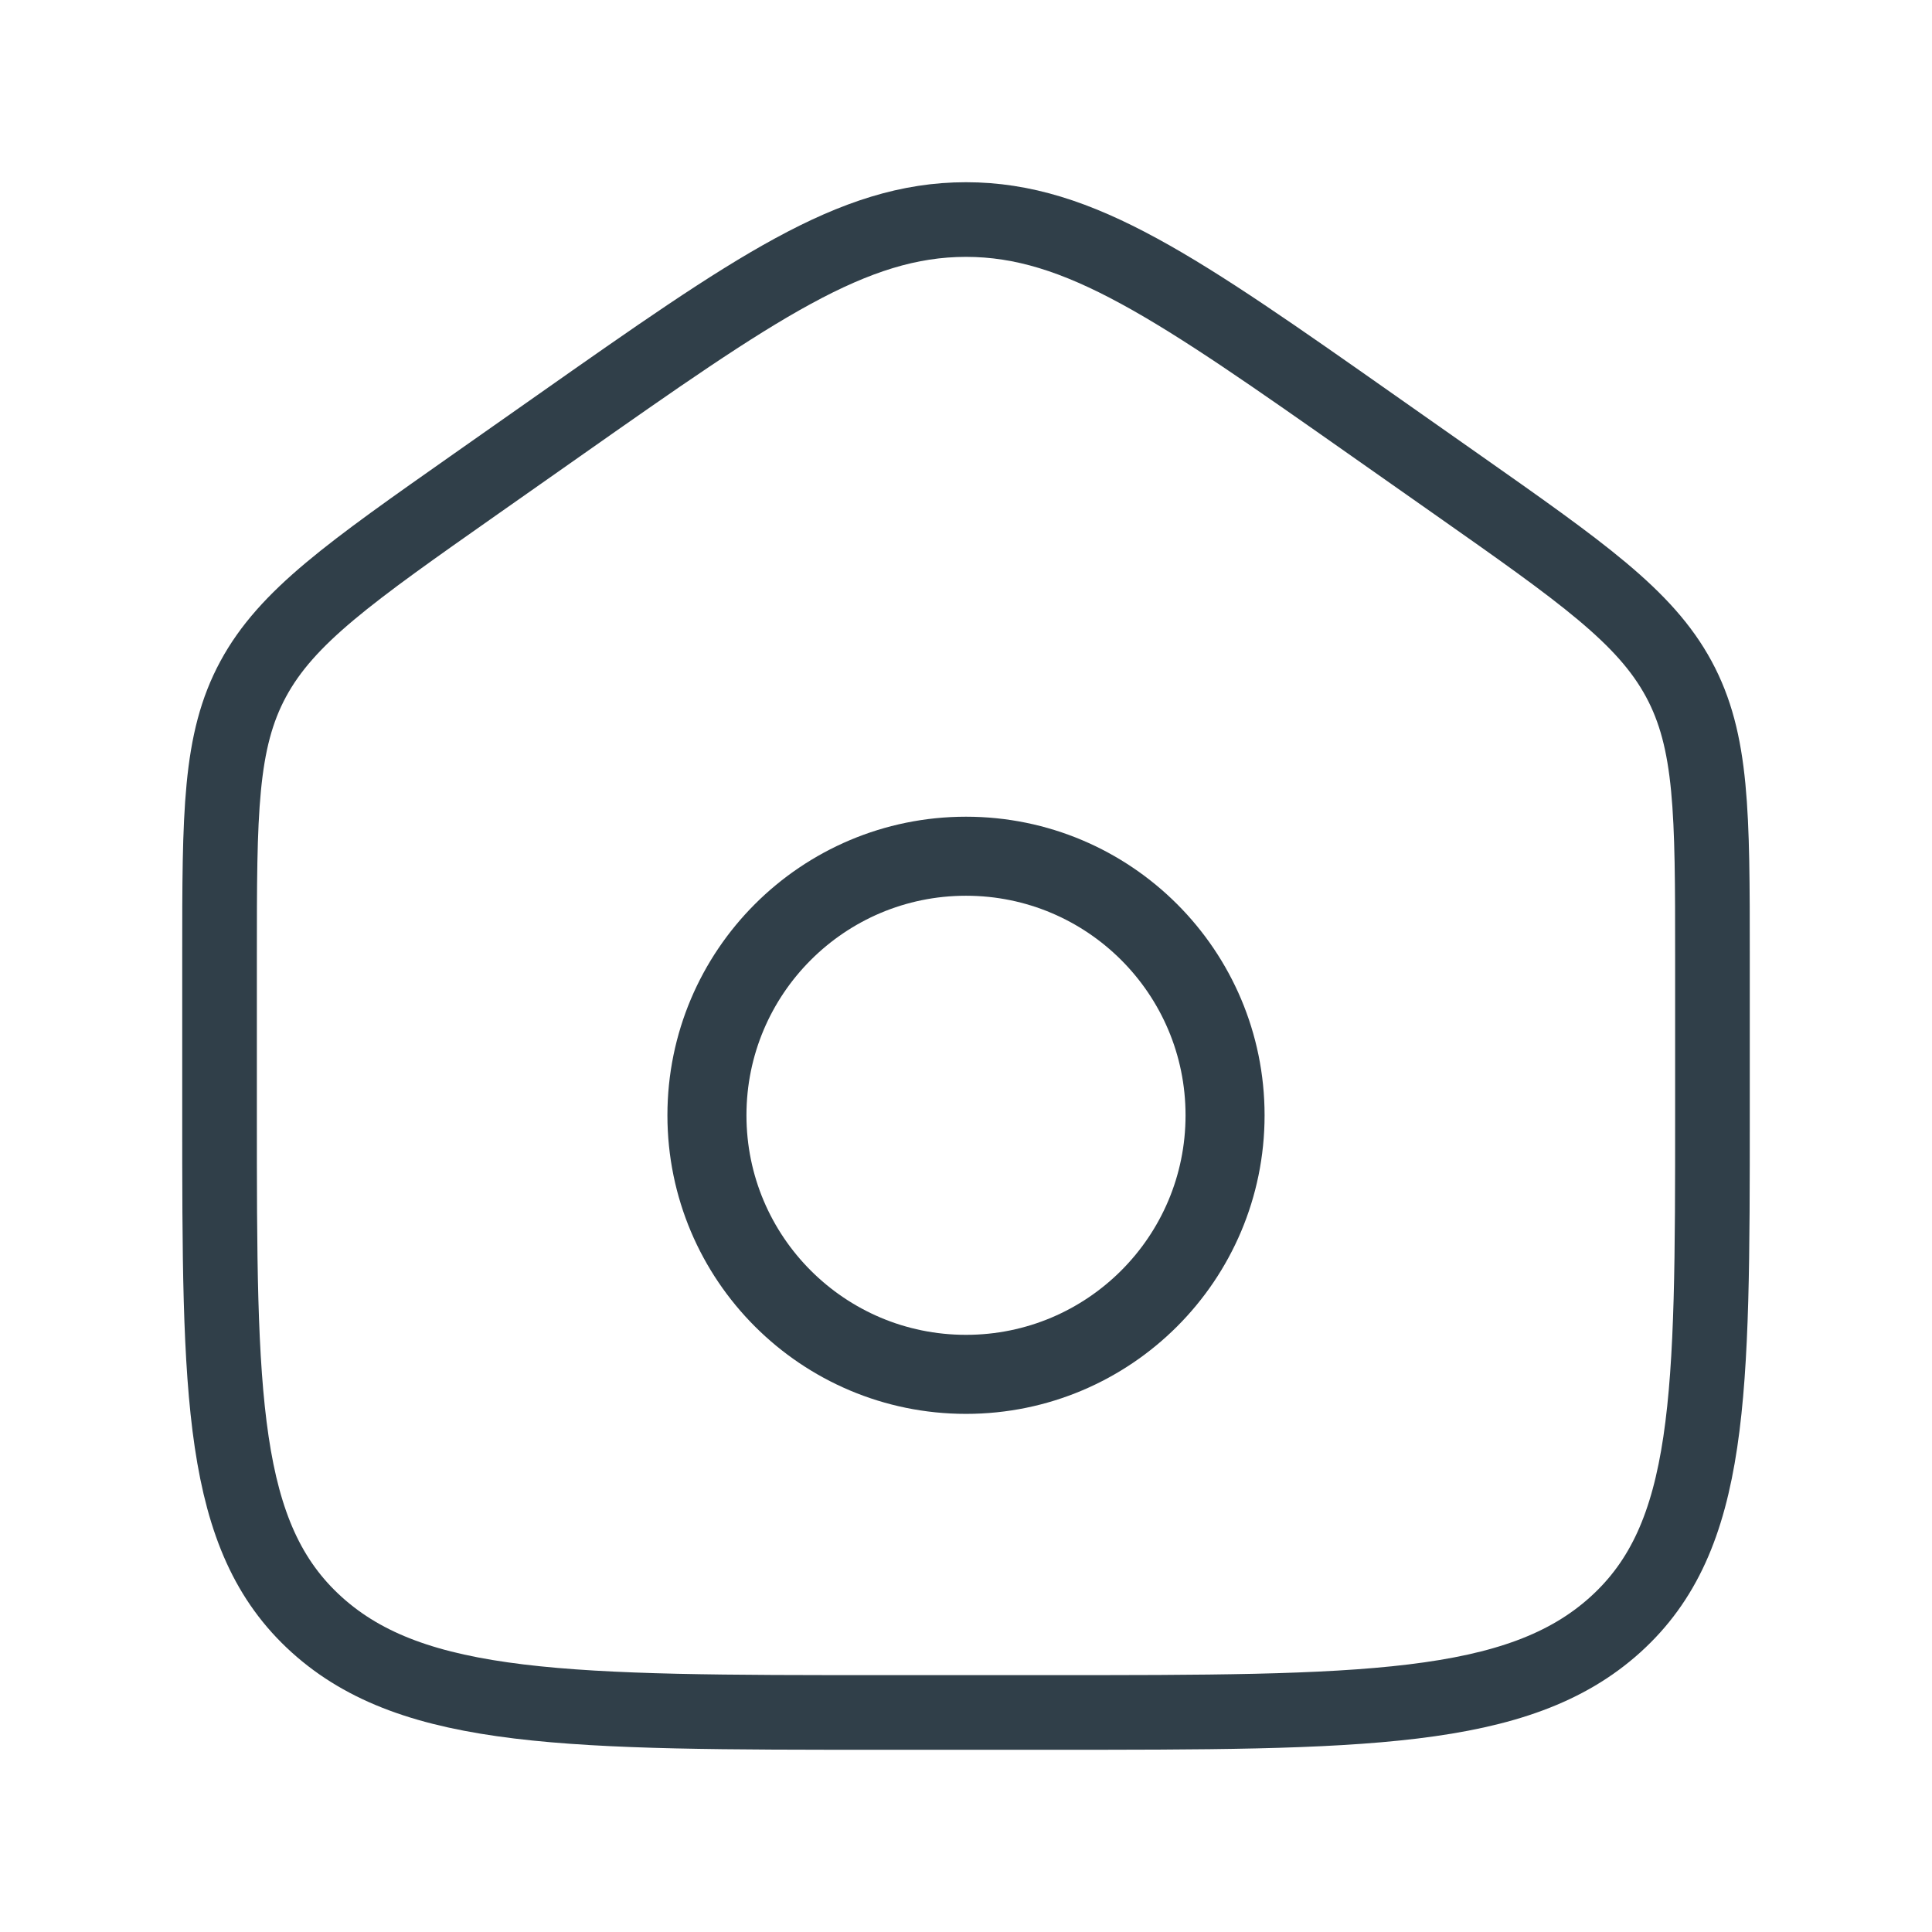
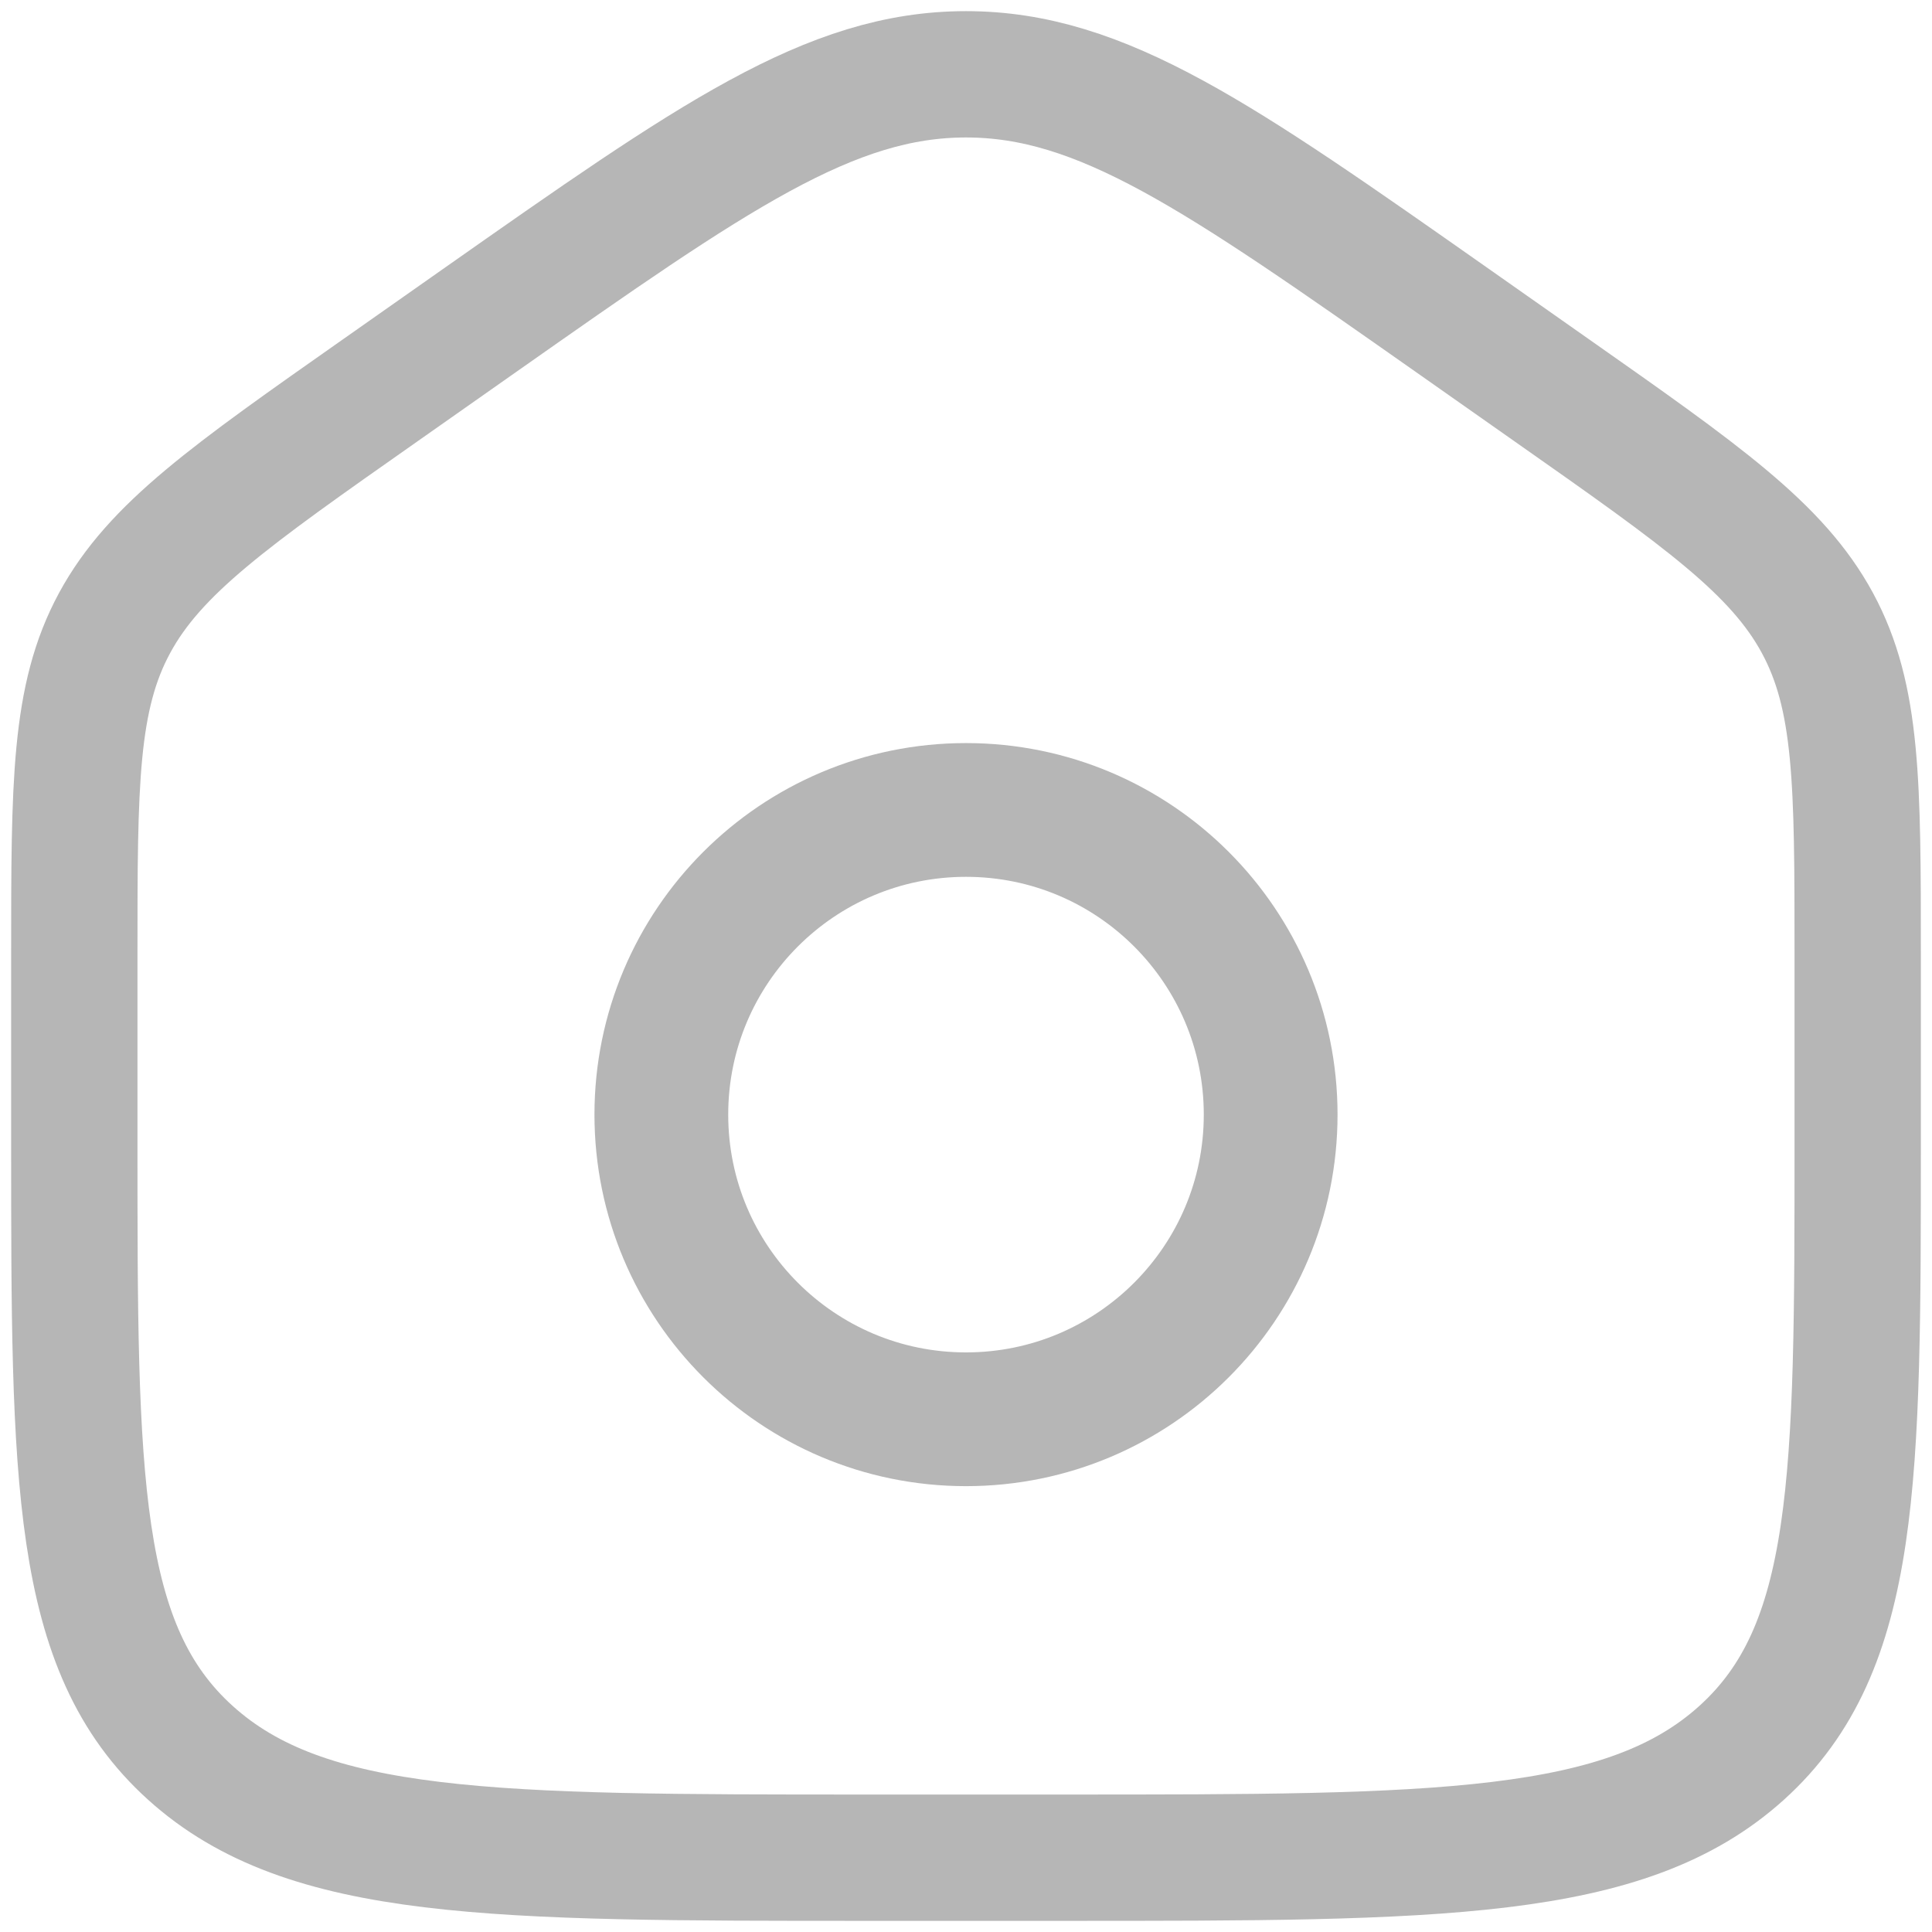
- <svg xmlns="http://www.w3.org/2000/svg" width="44" height="44" viewBox="0 0 44 44" fill="none">
-   <path d="M12.723 9.696L10.834 11.023C7.969 13.036 6.537 14.042 5.768 15.461C5 16.88 5 18.518 5 21.797V25.352C5 31.785 5 35.002 7.213 37.001C9.426 39 12.988 39 20.111 39H23.889C31.012 39 34.574 39 36.787 37.001C39 35.002 39 31.785 39 25.352V21.797C39 18.518 39 16.88 38.232 15.461C37.463 14.042 36.031 13.036 33.166 11.023L31.277 9.696C26.821 6.565 24.592 5 22 5C19.408 5 17.179 6.565 12.723 9.696Z" stroke="#303F49" stroke-width="1.7" stroke-linejoin="round" />
-   <circle cx="22" cy="25.4" r="5.9" stroke="#303F49" stroke-width="1.8" />
+ <svg xmlns="http://www.w3.org/2000/svg" width="26" height="26" viewBox="0 0 26 26" fill="none">
+   <path d="M6.451 4.315L5.118 5.252C3.096 6.672 2.085 7.382 1.542 8.384C1 9.386 1 10.543 1 12.856V15.366C1 19.907 1 22.178 2.562 23.589C4.124 25 6.638 25 11.667 25H14.333C19.362 25 21.876 25 23.438 23.589C25 22.178 25 19.907 25 15.366V12.856C25 10.543 25 9.386 24.458 8.384C23.915 7.382 22.904 6.672 20.882 5.252L19.549 4.315C16.403 2.105 14.83 1 13 1C11.17 1 9.597 2.105 6.451 4.315Z" stroke="#B6B6B6" stroke-width="1.7" stroke-linejoin="round" />
+   <circle cx="13" cy="15" r="4.1" stroke="#B6B6B6" stroke-width="1.8" />
</svg>
